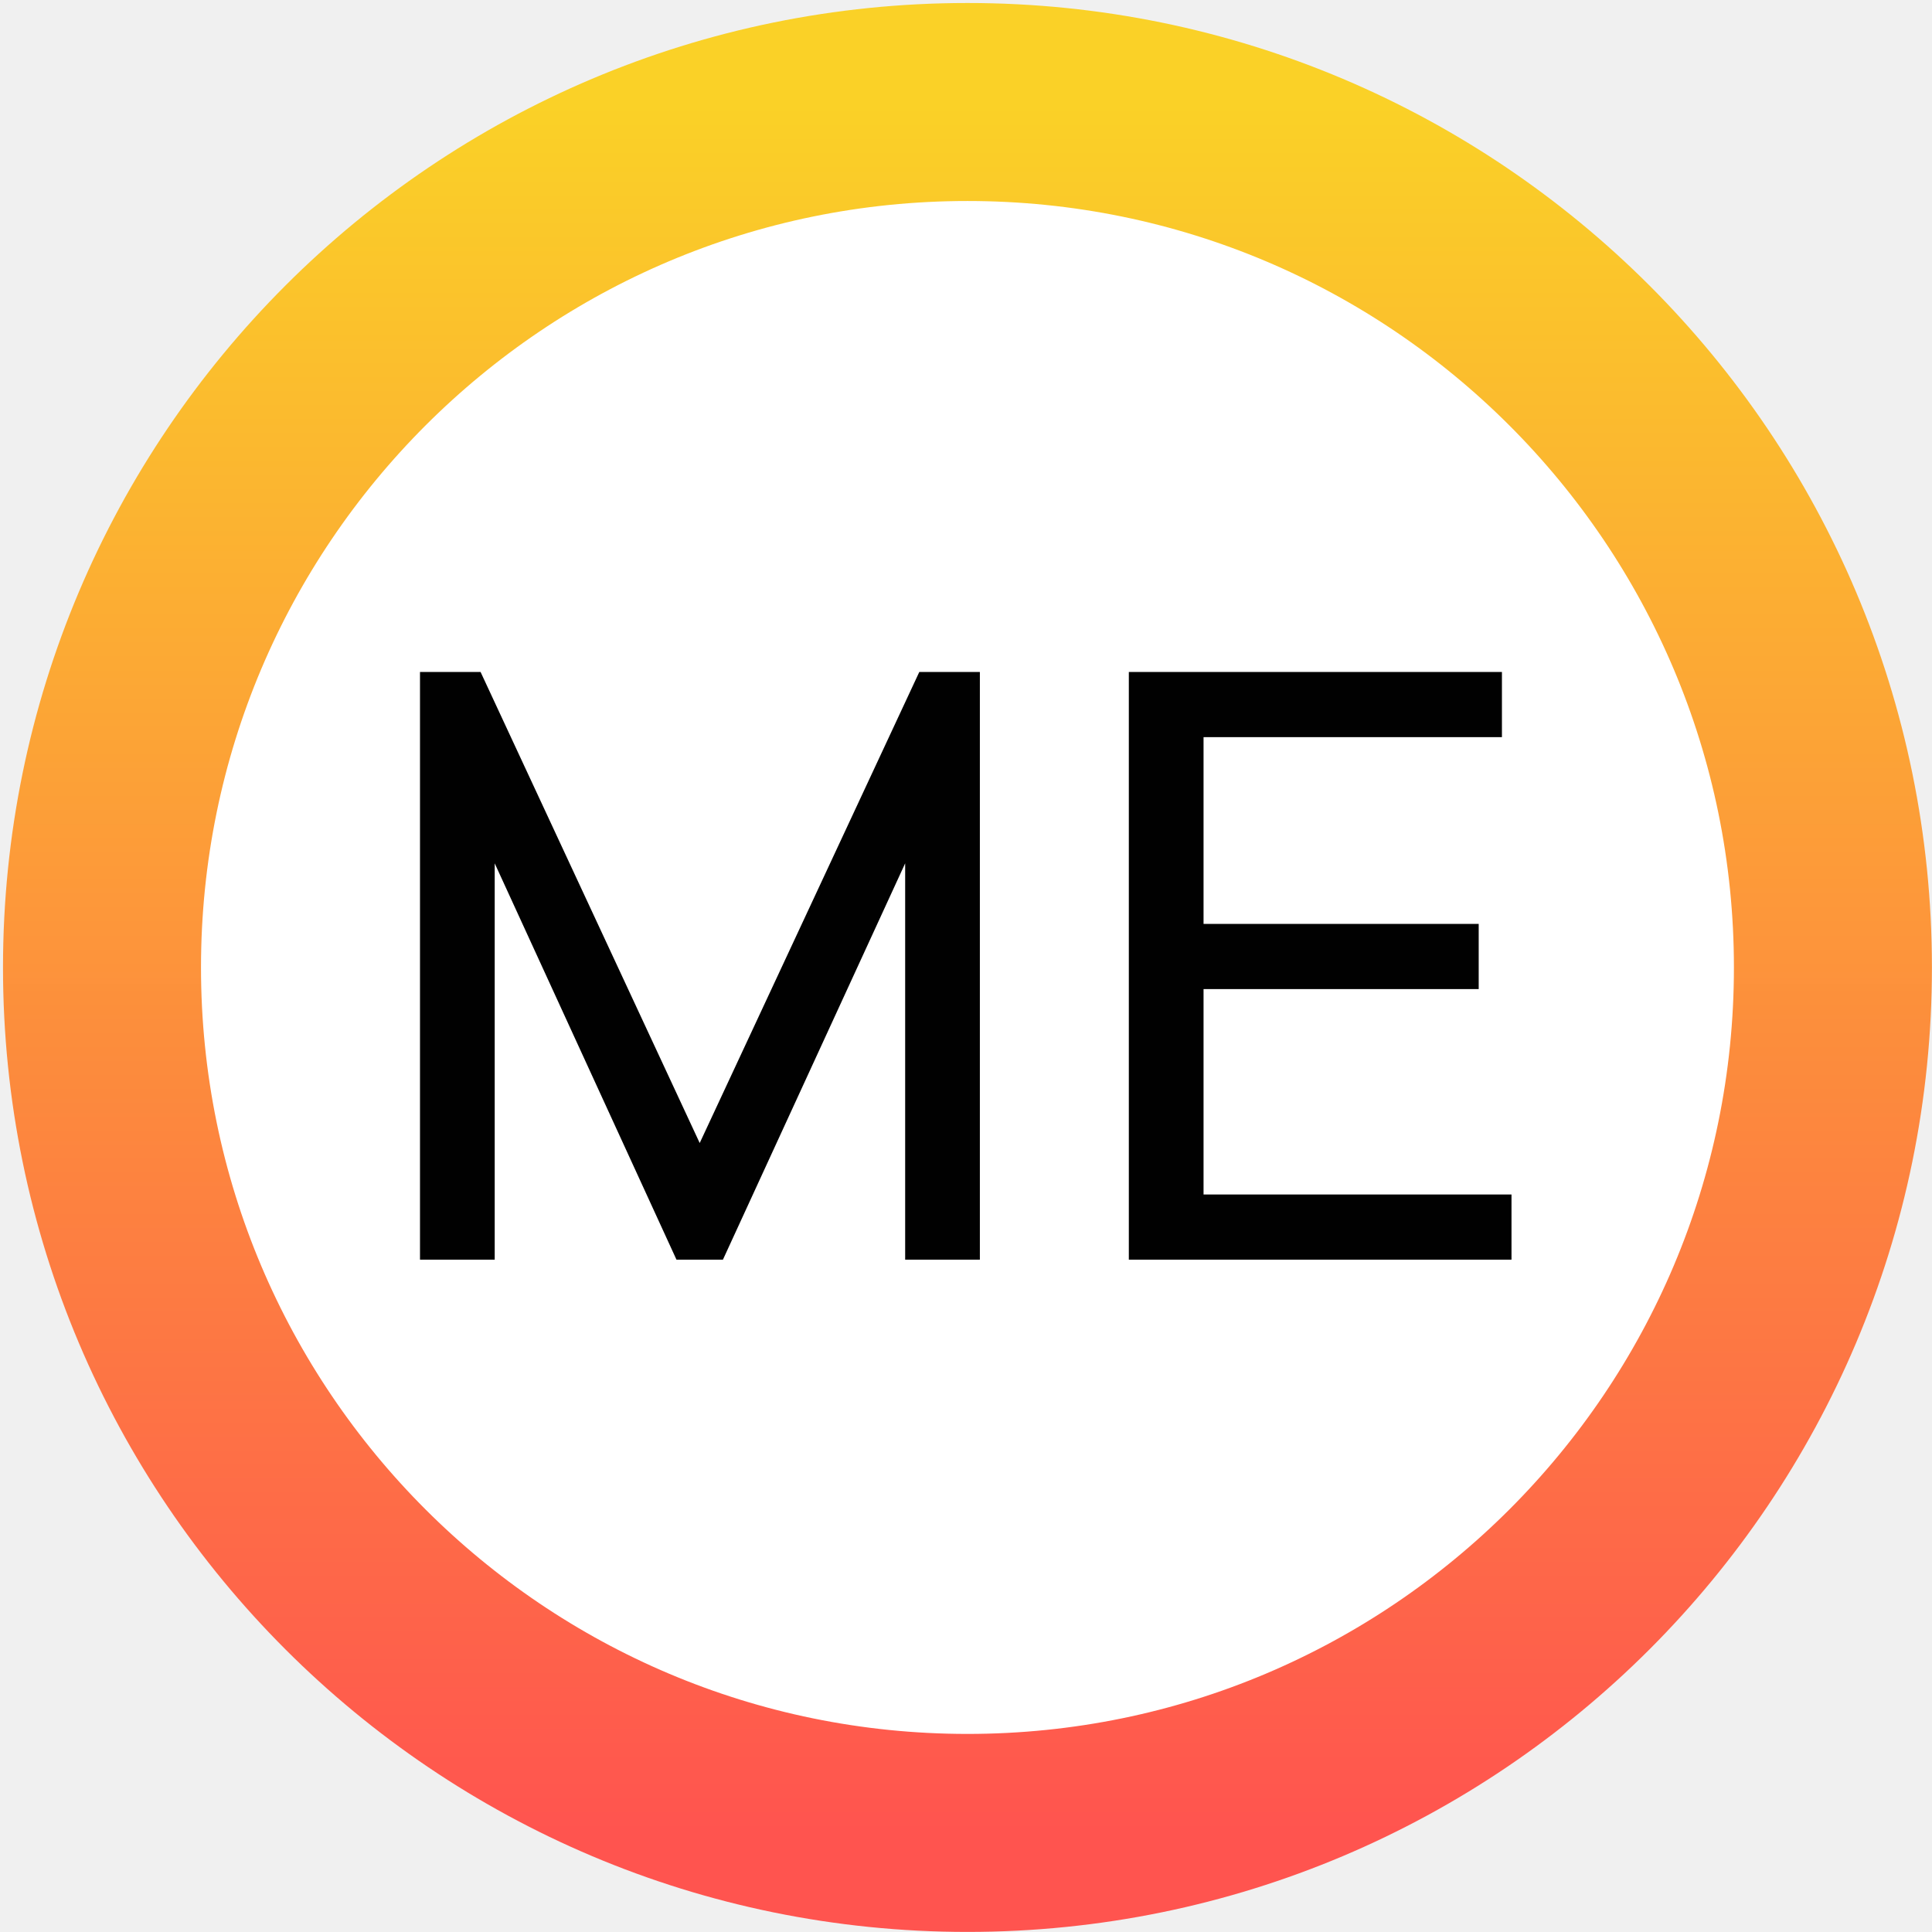
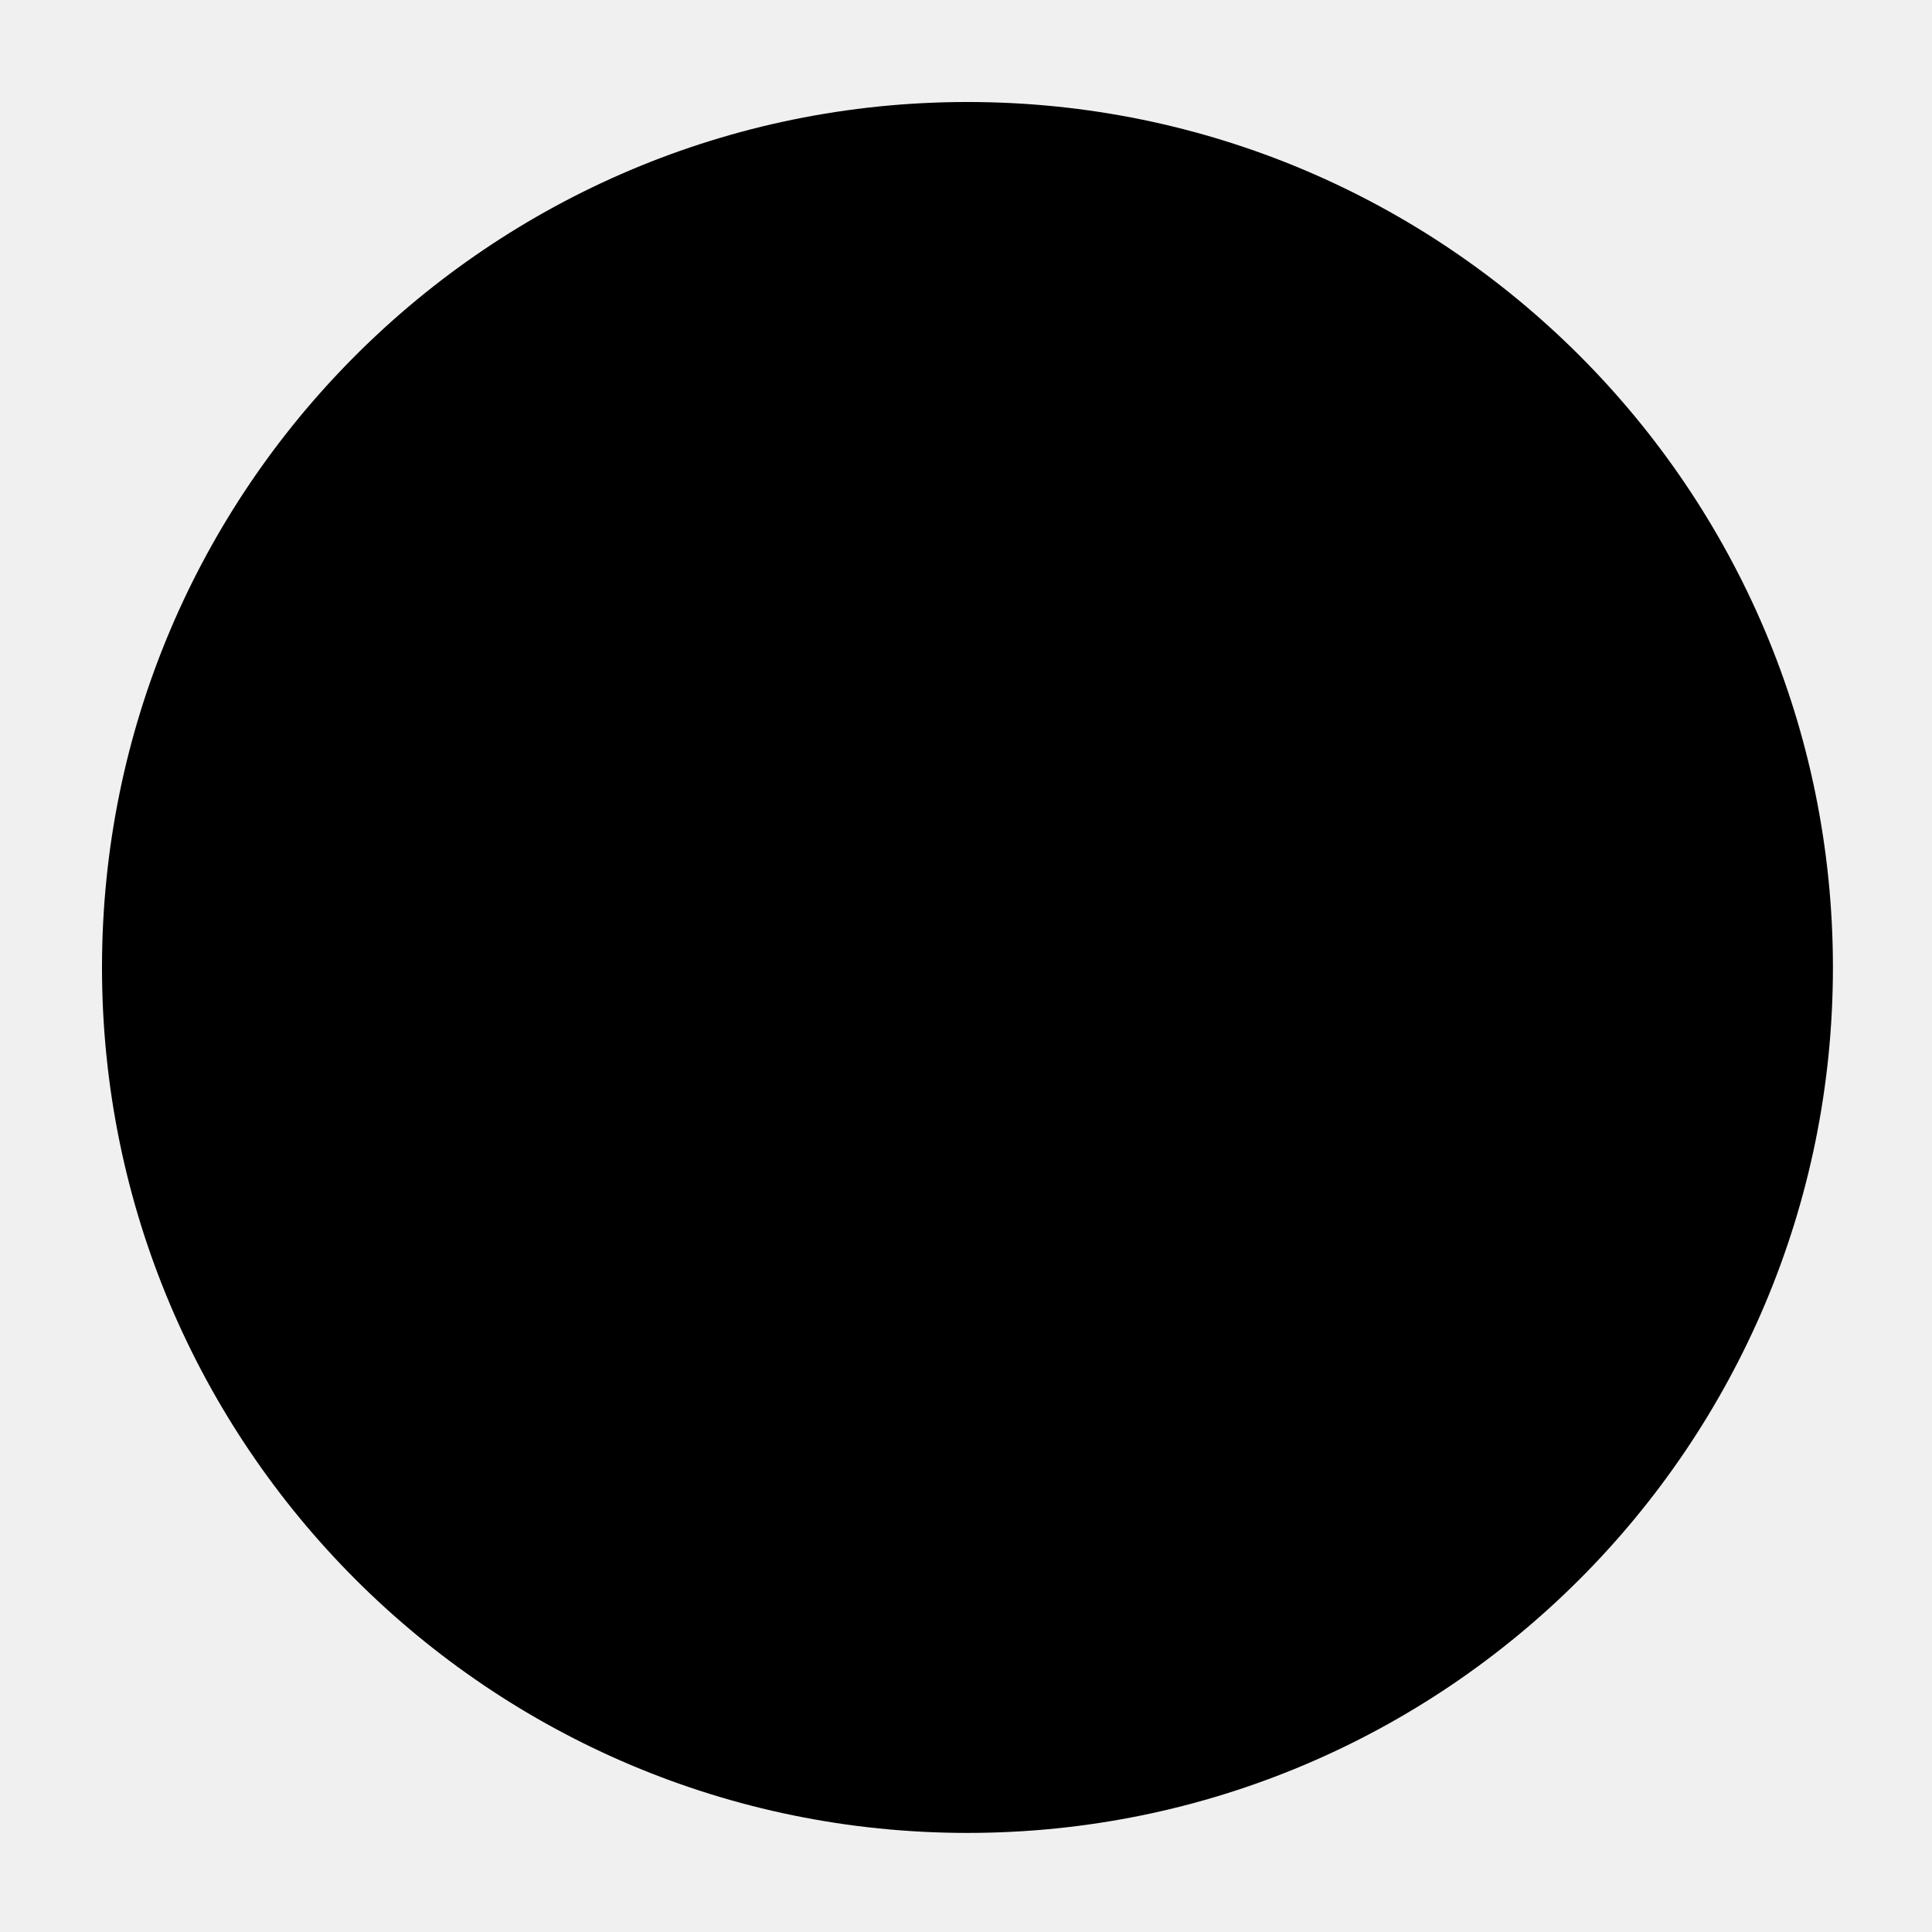
- <svg xmlns="http://www.w3.org/2000/svg" width="322" height="322" fill="none">
-   <circle cx="160.5" cy="161.5" r="137.5" fill="#fff" />
-   <path fill-rule="evenodd" clip-rule="evenodd" d="M116.618 190.506 80.098 112H70v97.943h12.451v-66.054l30.295 66.054h7.743l30.371-66.054v66.054h12.452V112h-10.098l-36.596 78.506Zm83.973 8.58v-34.242h45.859v-10.857h-45.859v-31.13h49.731V112h-62.183v97.943h63.777v-10.857h-51.325Z" fill="#010101" />
-   <path d="M161.244 305.487c79.663 0 144.243-64.58 144.243-144.243C305.487 81.58 240.907 17 161.244 17 81.58 17 17 81.58 17 161.244c0 79.663 64.58 144.243 144.244 144.243Z" stroke="url(#a)" stroke-width="33" />
-   <defs>
-     <linearGradient id="a" x1="161.244" y1="17" x2="161.244" y2="305.487" gradientUnits="userSpaceOnUse">
-       <stop stop-color="#FAD126" stop-opacity=".996" />
-       <stop offset="1" stop-color="#FF544F" />
-     </linearGradient>
-   </defs>
+ <svg xmlns="http://www.w3.org/2000/svg" viewBox="0 0 322 322">
+   <circle cx="160.5" cy="161.5" r="137.5" />
+   <path fill-rule="evenodd" d="M116.618 190.506 80.098 112H70v97.943h12.451v-66.054l30.295 66.054h7.743l30.371-66.054v66.054h12.452V112h-10.098l-36.596 78.506Zm83.973 8.58v-34.242h45.859v-10.857h-45.859v-31.13h49.731V112h-62.183v97.943h63.777v-10.857h-51.325Z" clip-rule="evenodd" />
+   <path d="M161.244 305.487c79.663 0 144.243-64.58 144.243-144.243C305.487 81.58 240.907 17 161.244 17 81.58 17 17 81.58 17 161.244c0 79.663 64.58 144.243 144.244 144.243Z" />
</svg>
